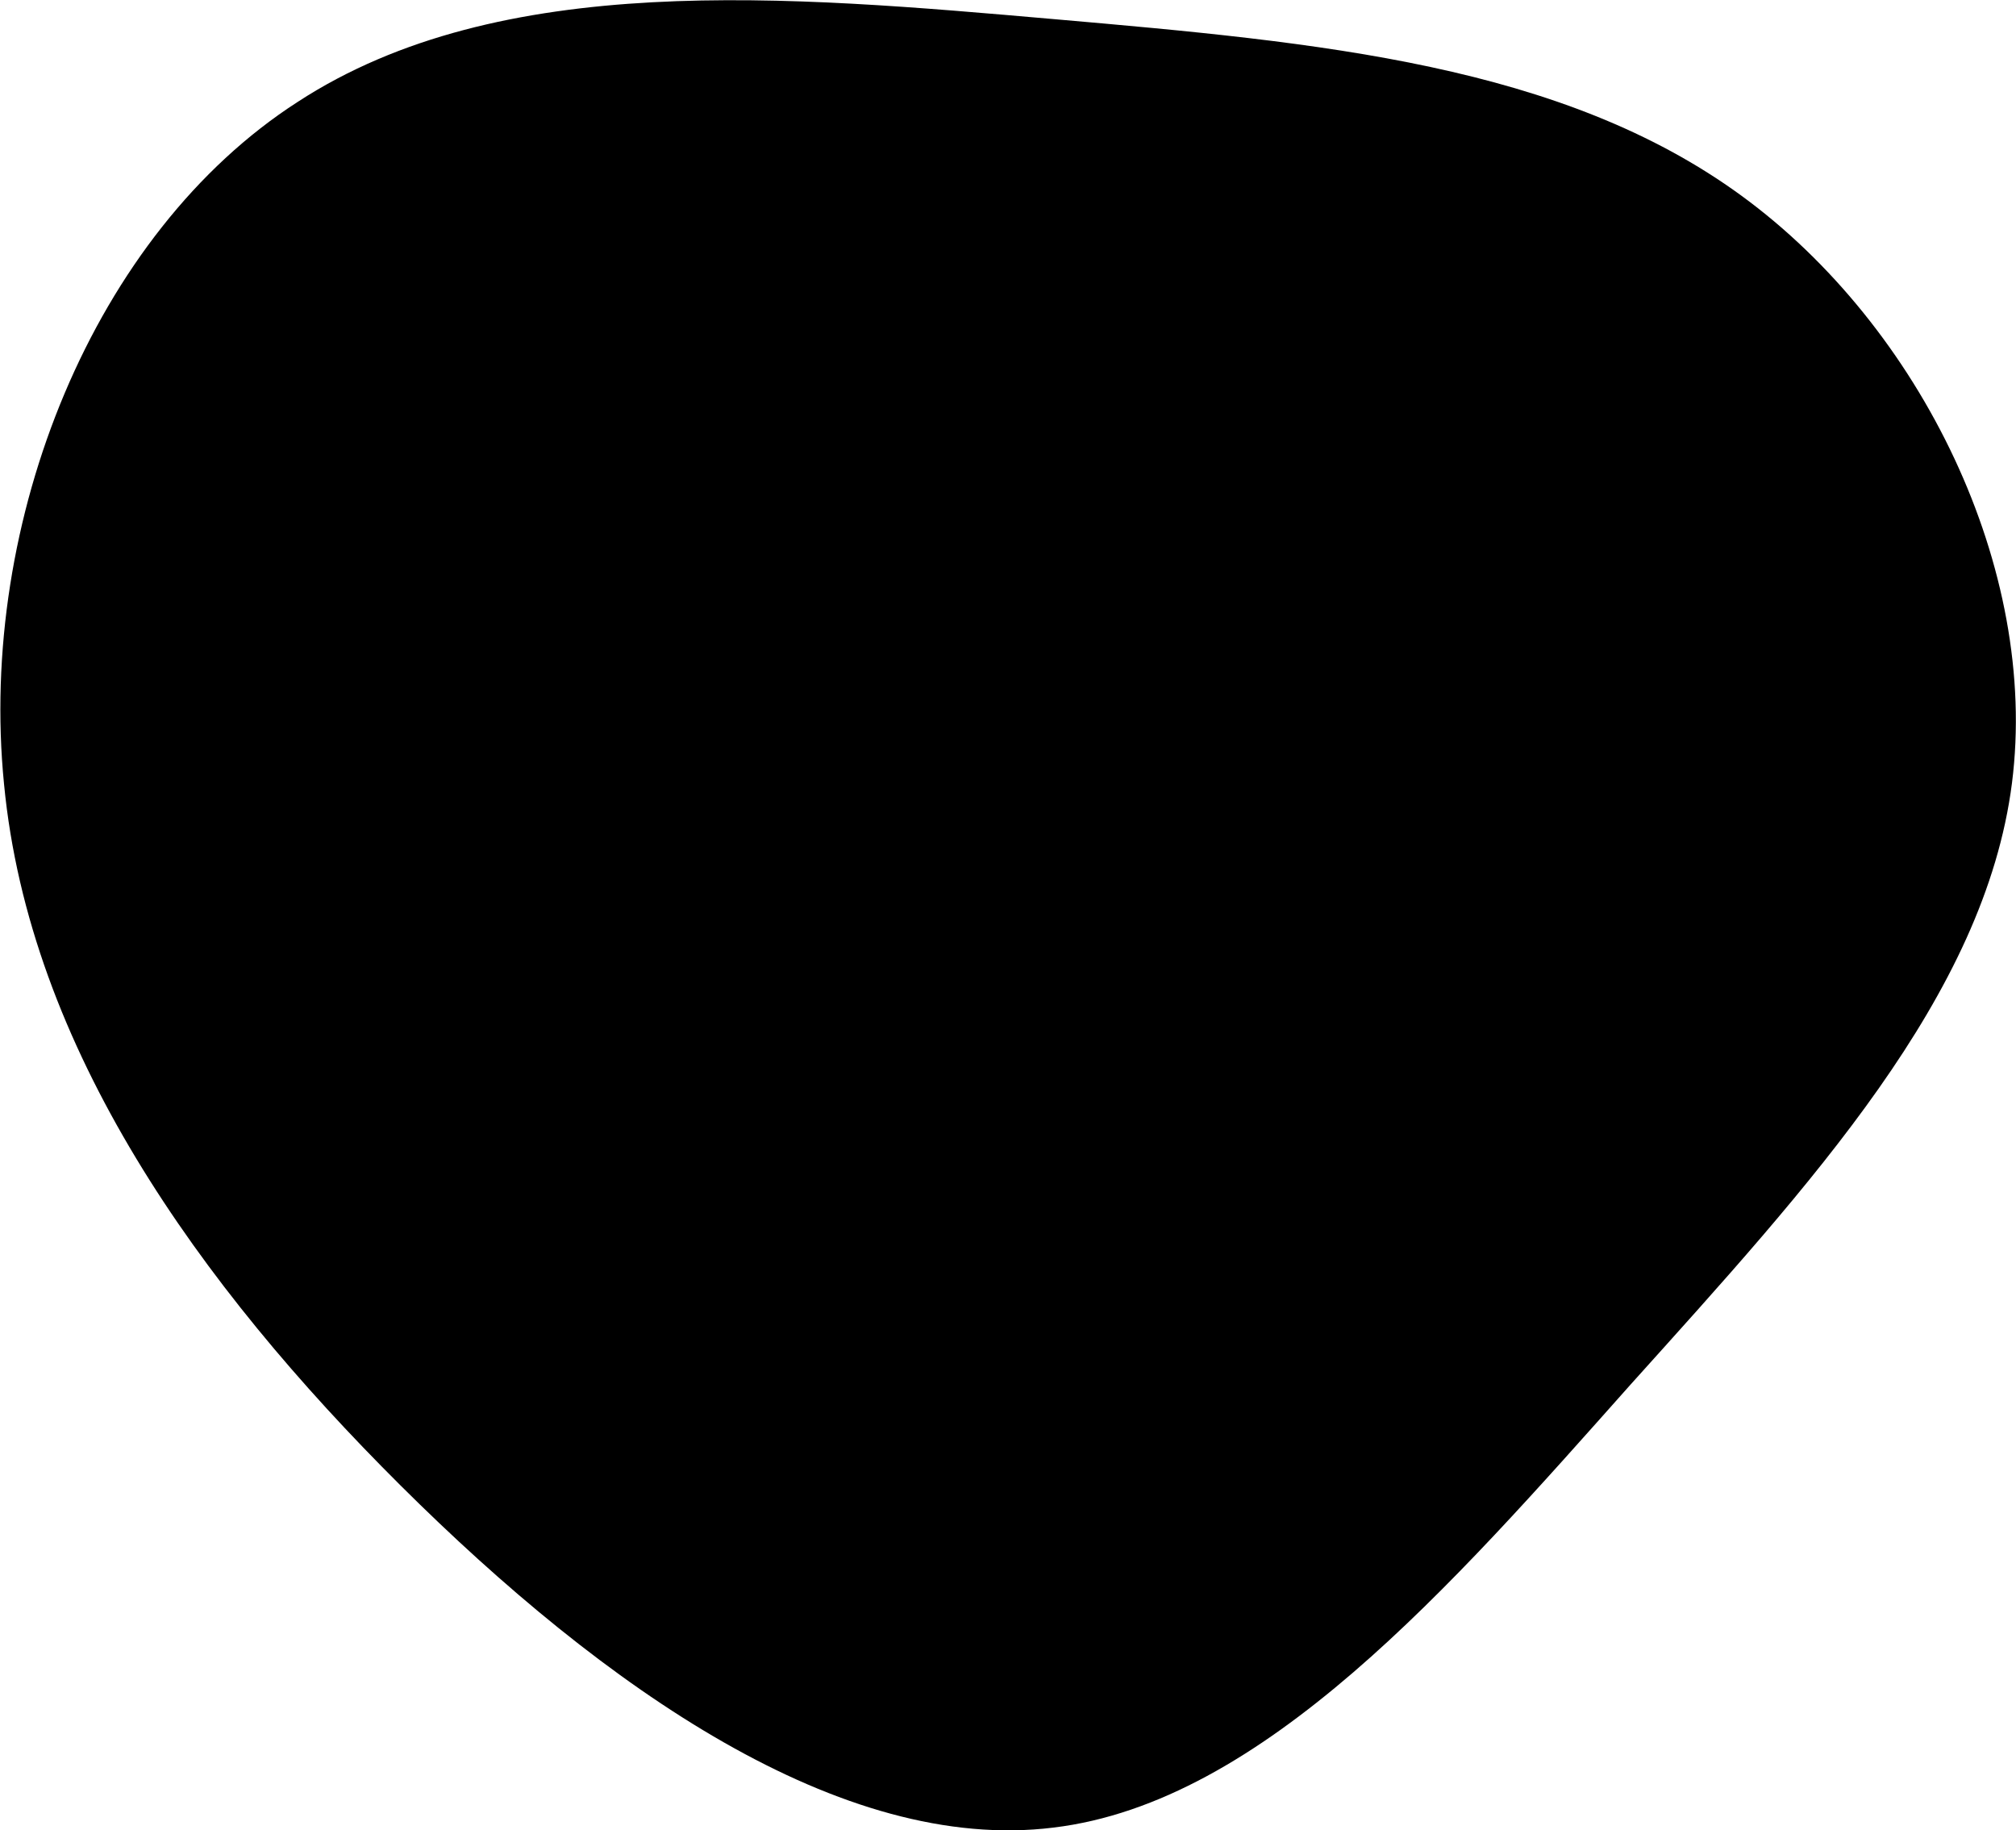
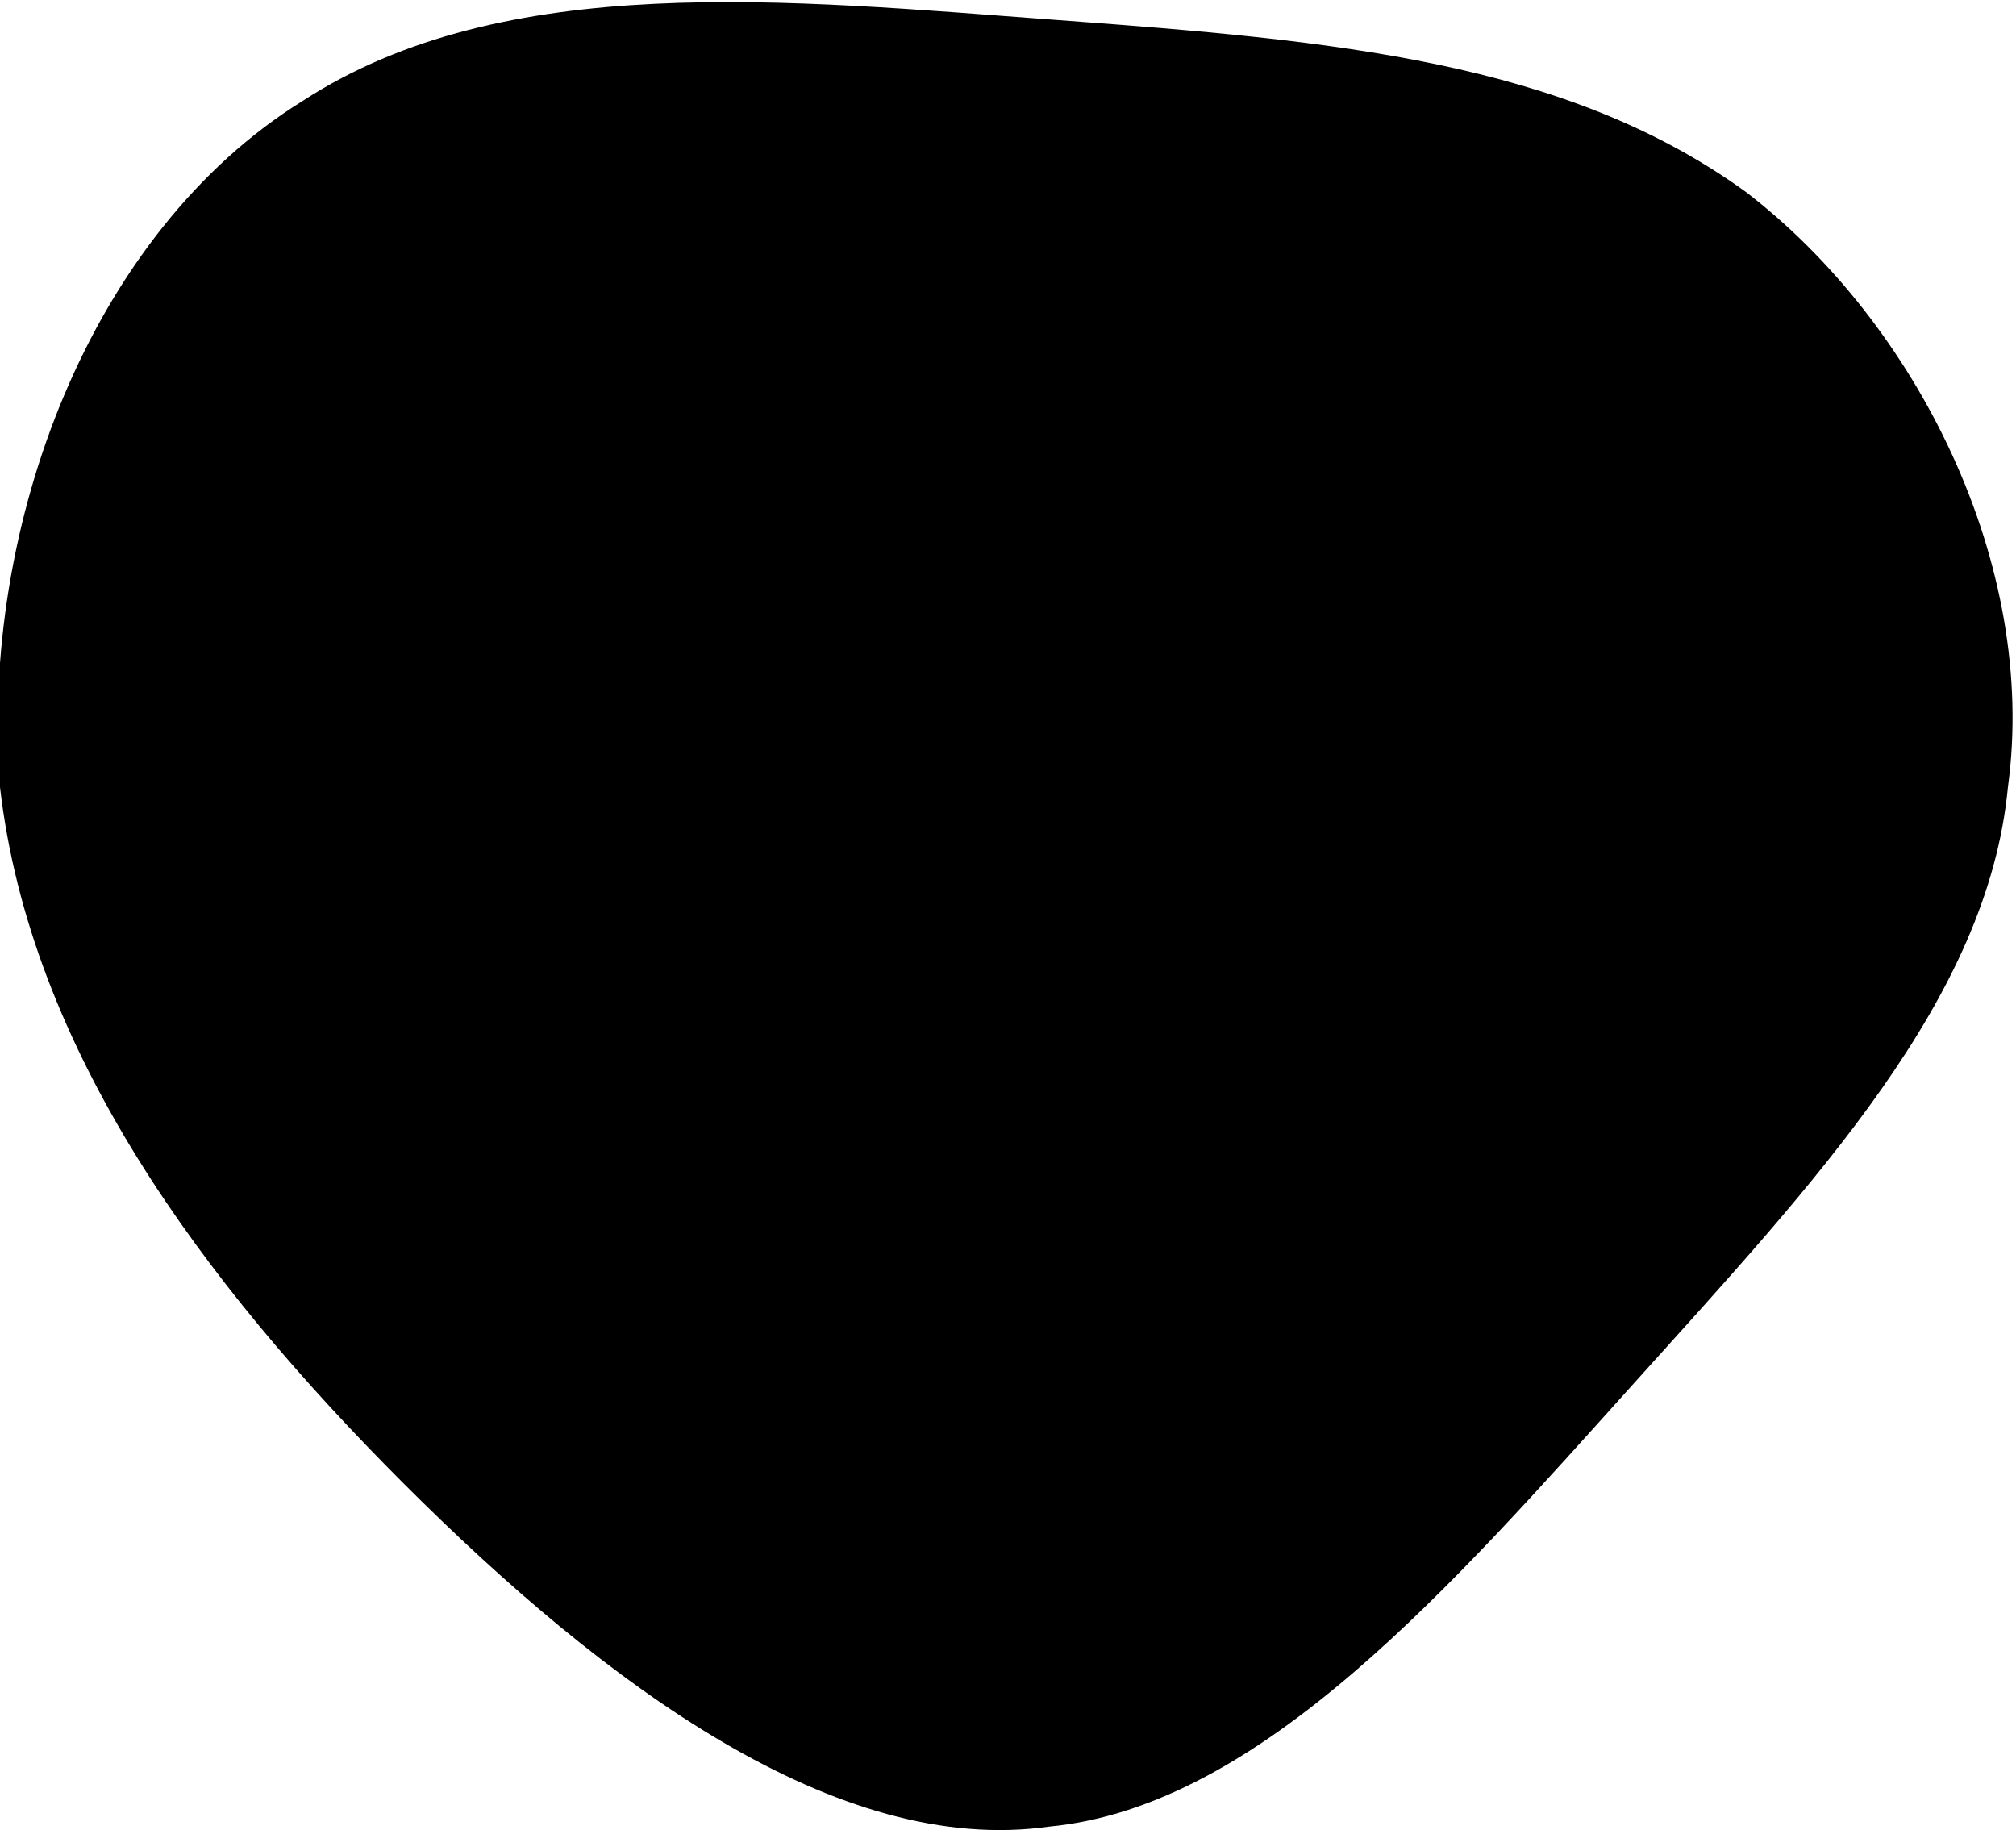
- <svg xmlns="http://www.w3.org/2000/svg" version="1.1" id="レイヤー_1" x="0px" y="0px" viewBox="0 0 199.8 181.3" style="enable-background:new 0 0 199.8 181.3;" xml:space="preserve">
-   <path d="M172.6,19.4c17.8,13,29.5,37,26.8,58.2c-2.7,21.1-19.9,39.7-37.8,59.6c-17.8,20-36.4,41.4-57.2,43.9  c-21,2.6-44.5-13.8-64.7-33.9c-20-19.9-36.8-43.4-39.3-69.5c-2.6-26.1,8.9-54.6,29.1-67.6C49.6-3,78.1-0.4,104.5,1.9  S154.8,6.4,172.6,19.4z" />
+ <svg xmlns="http://www.w3.org/2000/svg" viewBox="0 0 199.8 181.3">
+   <path d="M173 19c17 13 29 37 26 59-2 21-19 39-37 59s-37 42-58 44c-21 3-44-14-64-34S3 104 0 78c-2-26 9-55 30-68C50-3 78 0 105 2s50 4 68 17z" />
</svg>
